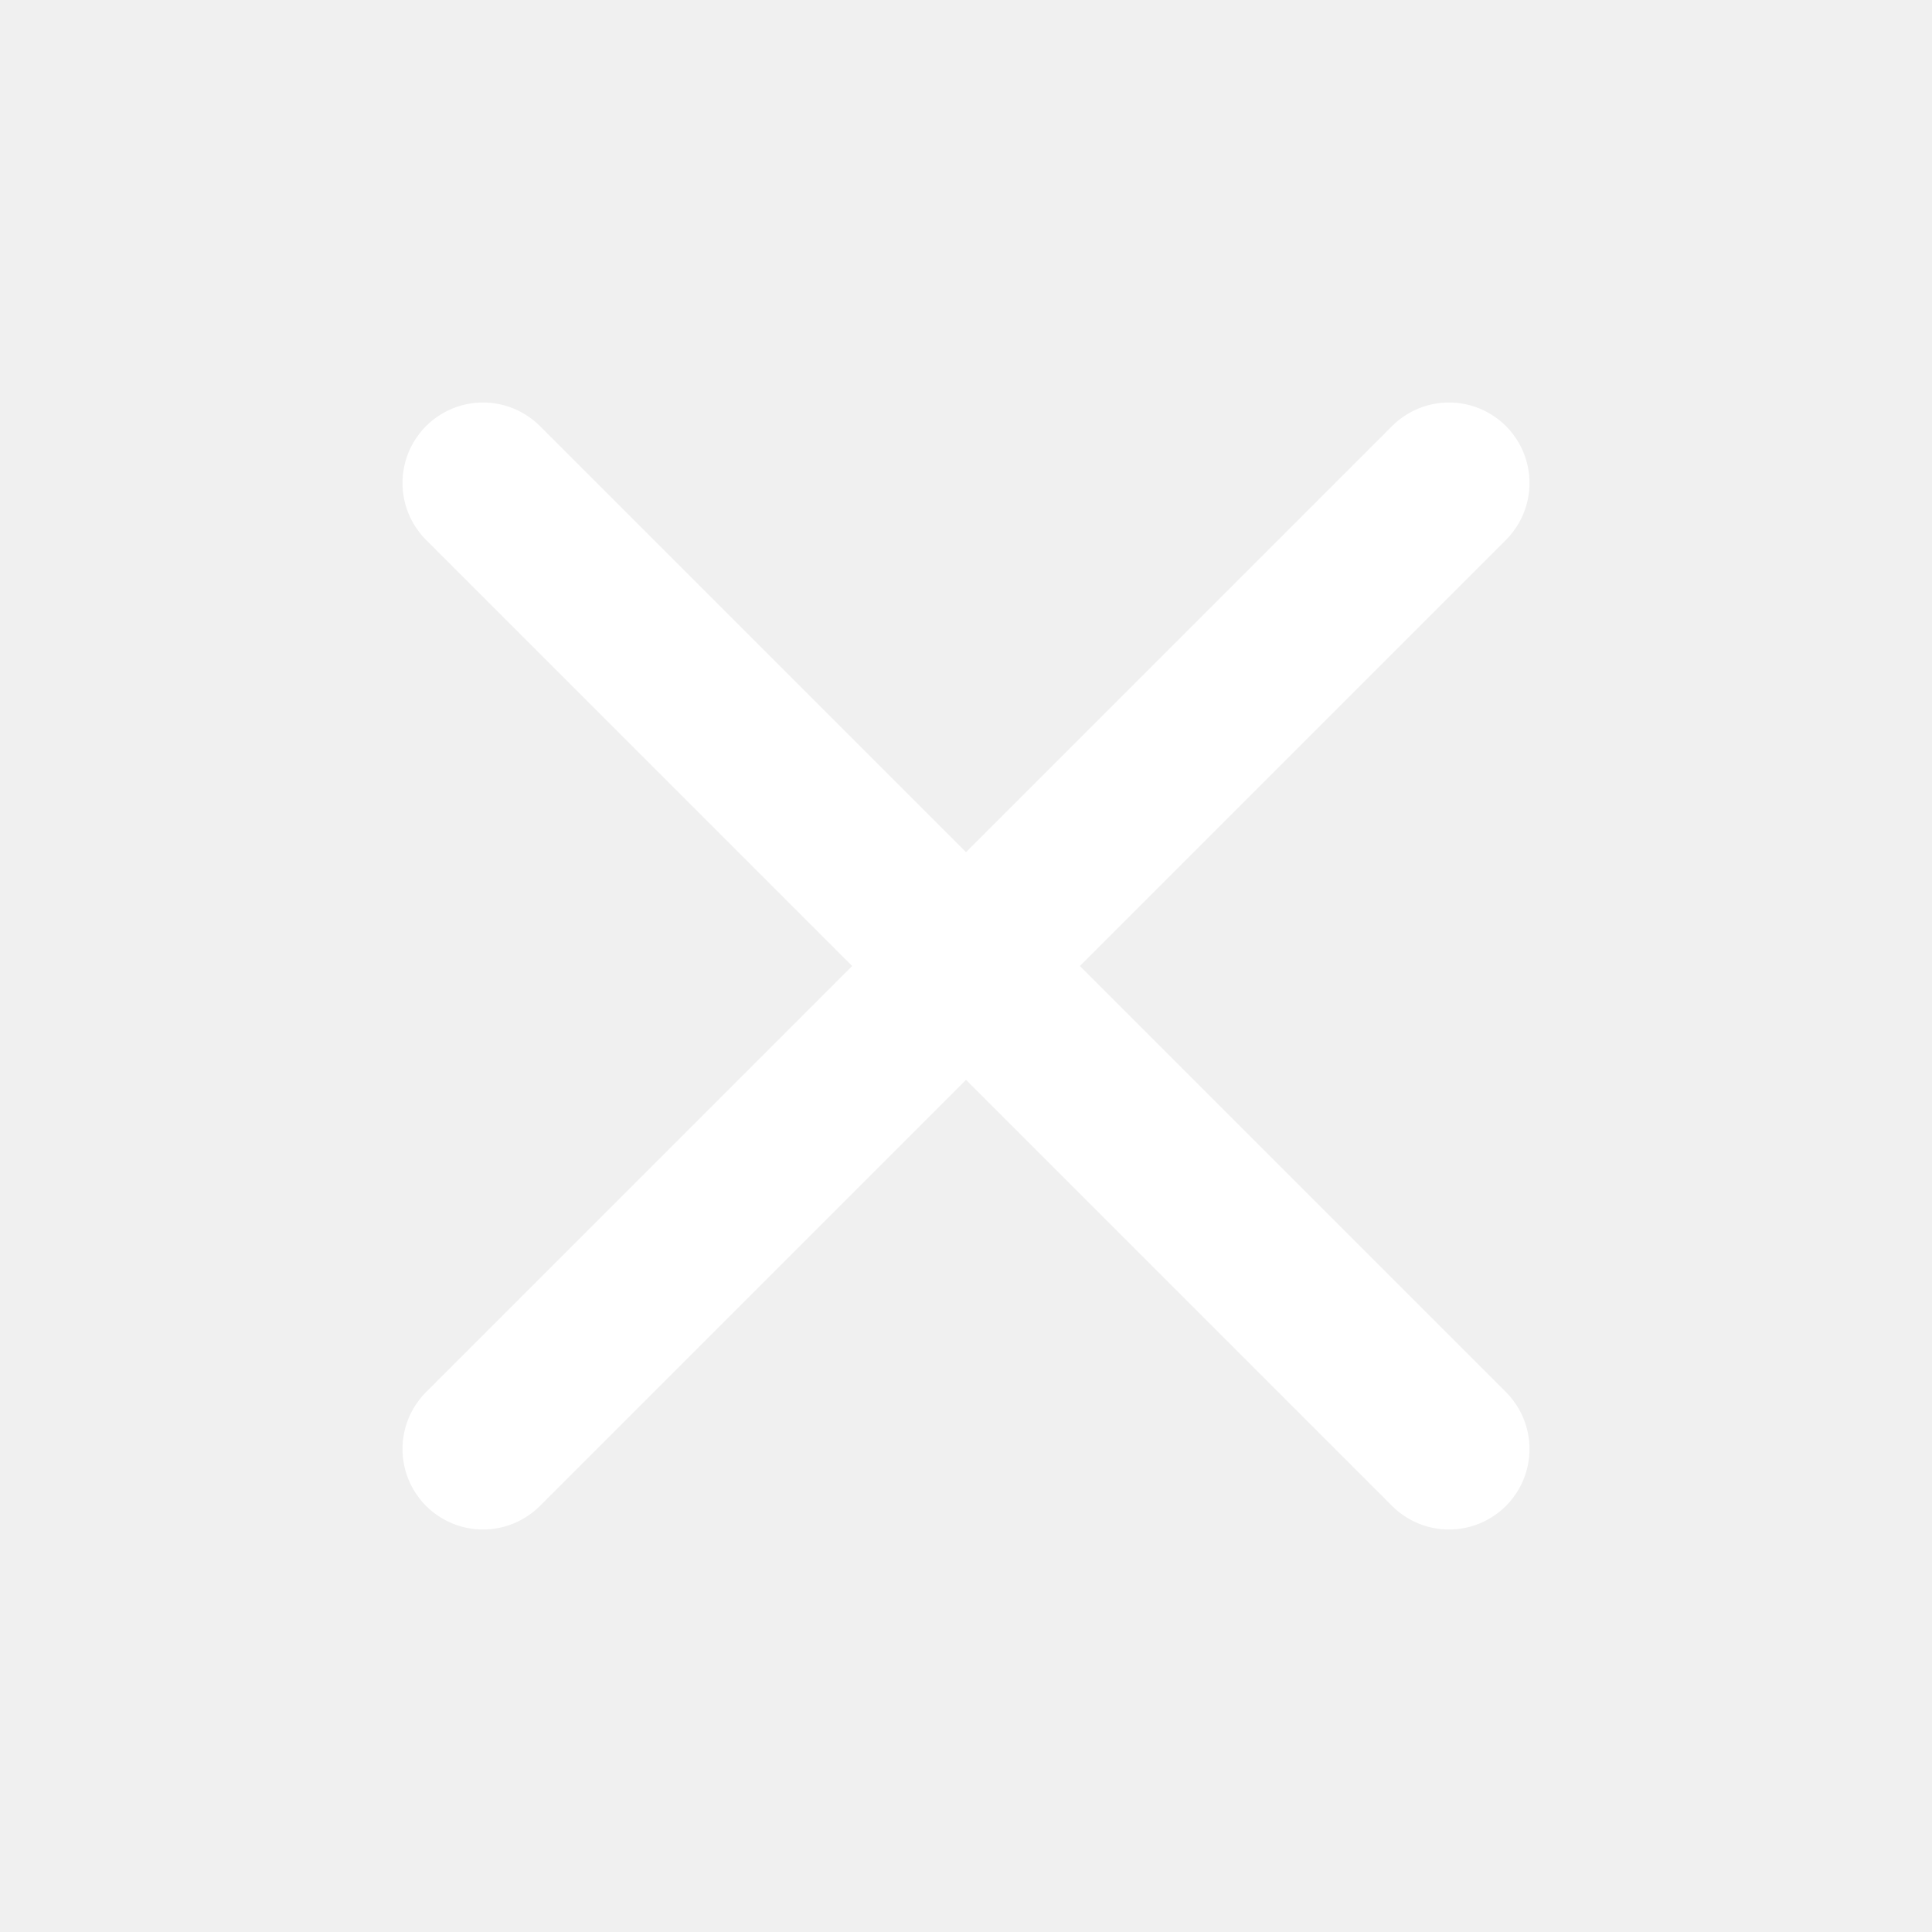
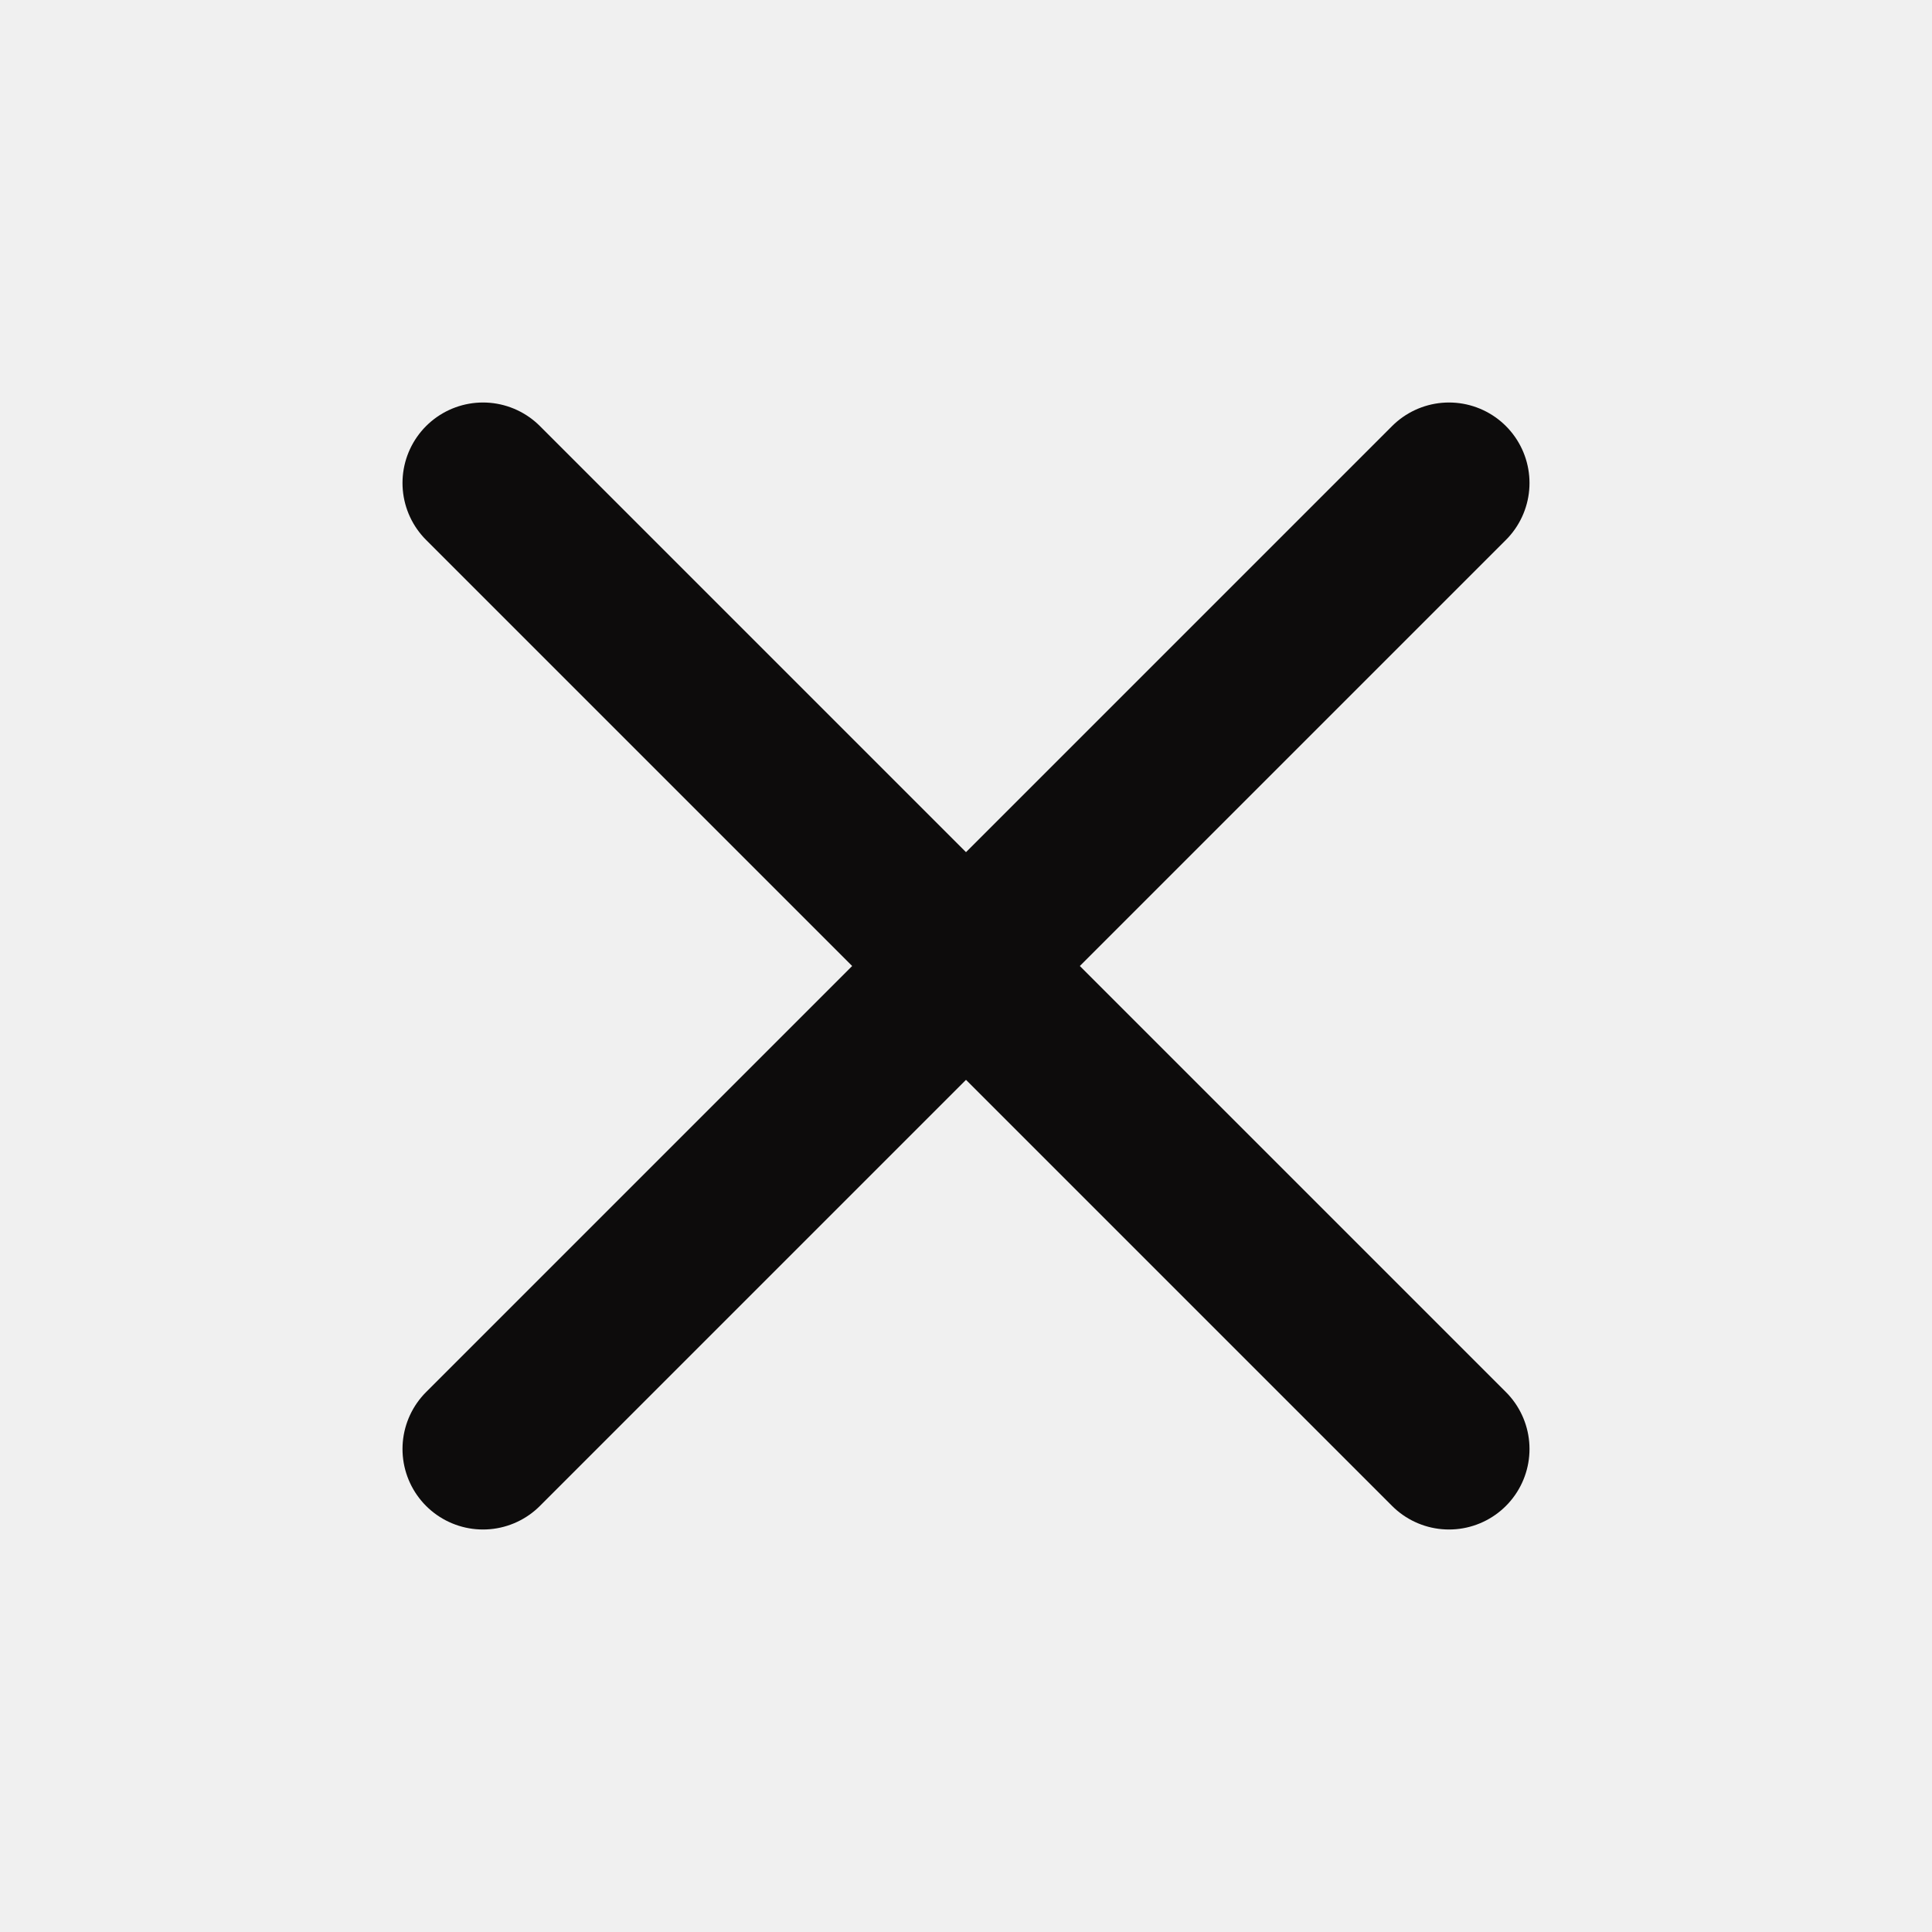
<svg xmlns="http://www.w3.org/2000/svg" width="24" height="24" viewBox="0 0 24 24" fill="none">
-   <path d="M18 6L6 18M6 6L18 18" stroke="white" stroke-width="2" stroke-linecap="round" stroke-linejoin="round" />
+   <path d="M18 6L6 18M6 6L18 18" stroke="#0D0C0C" stroke-width="2" stroke-linecap="round" stroke-linejoin="round" />
</svg>
